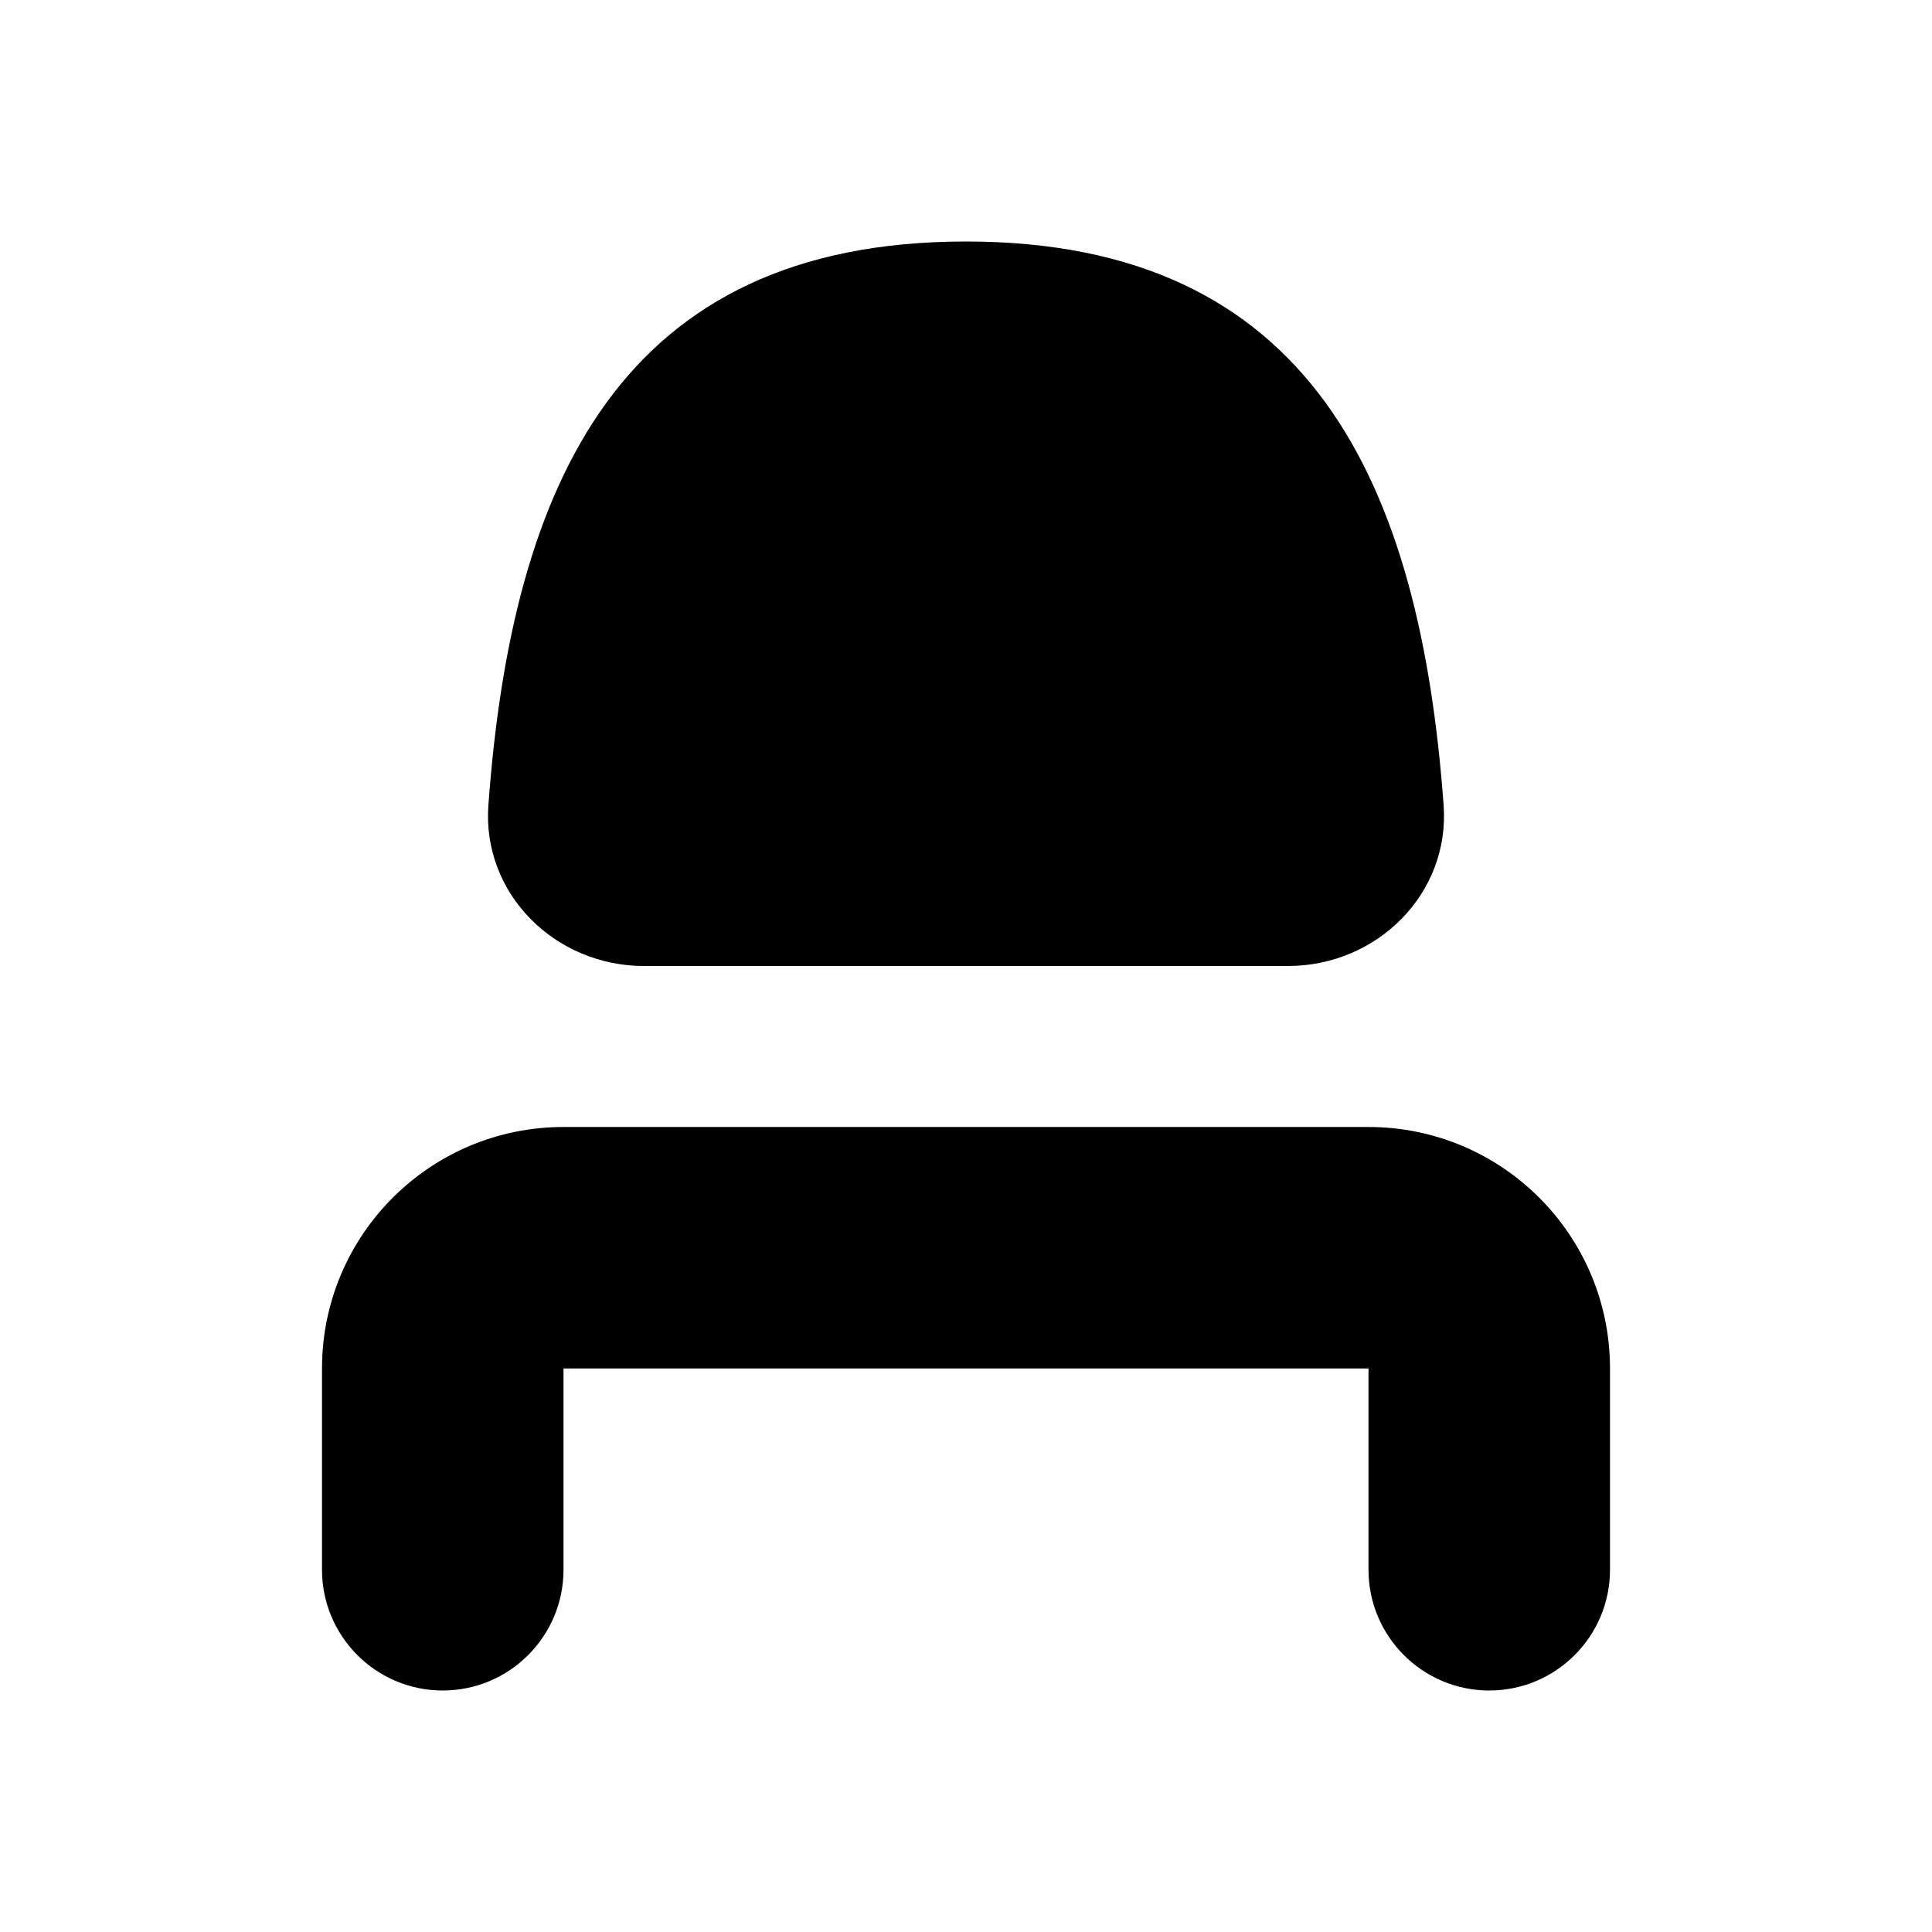
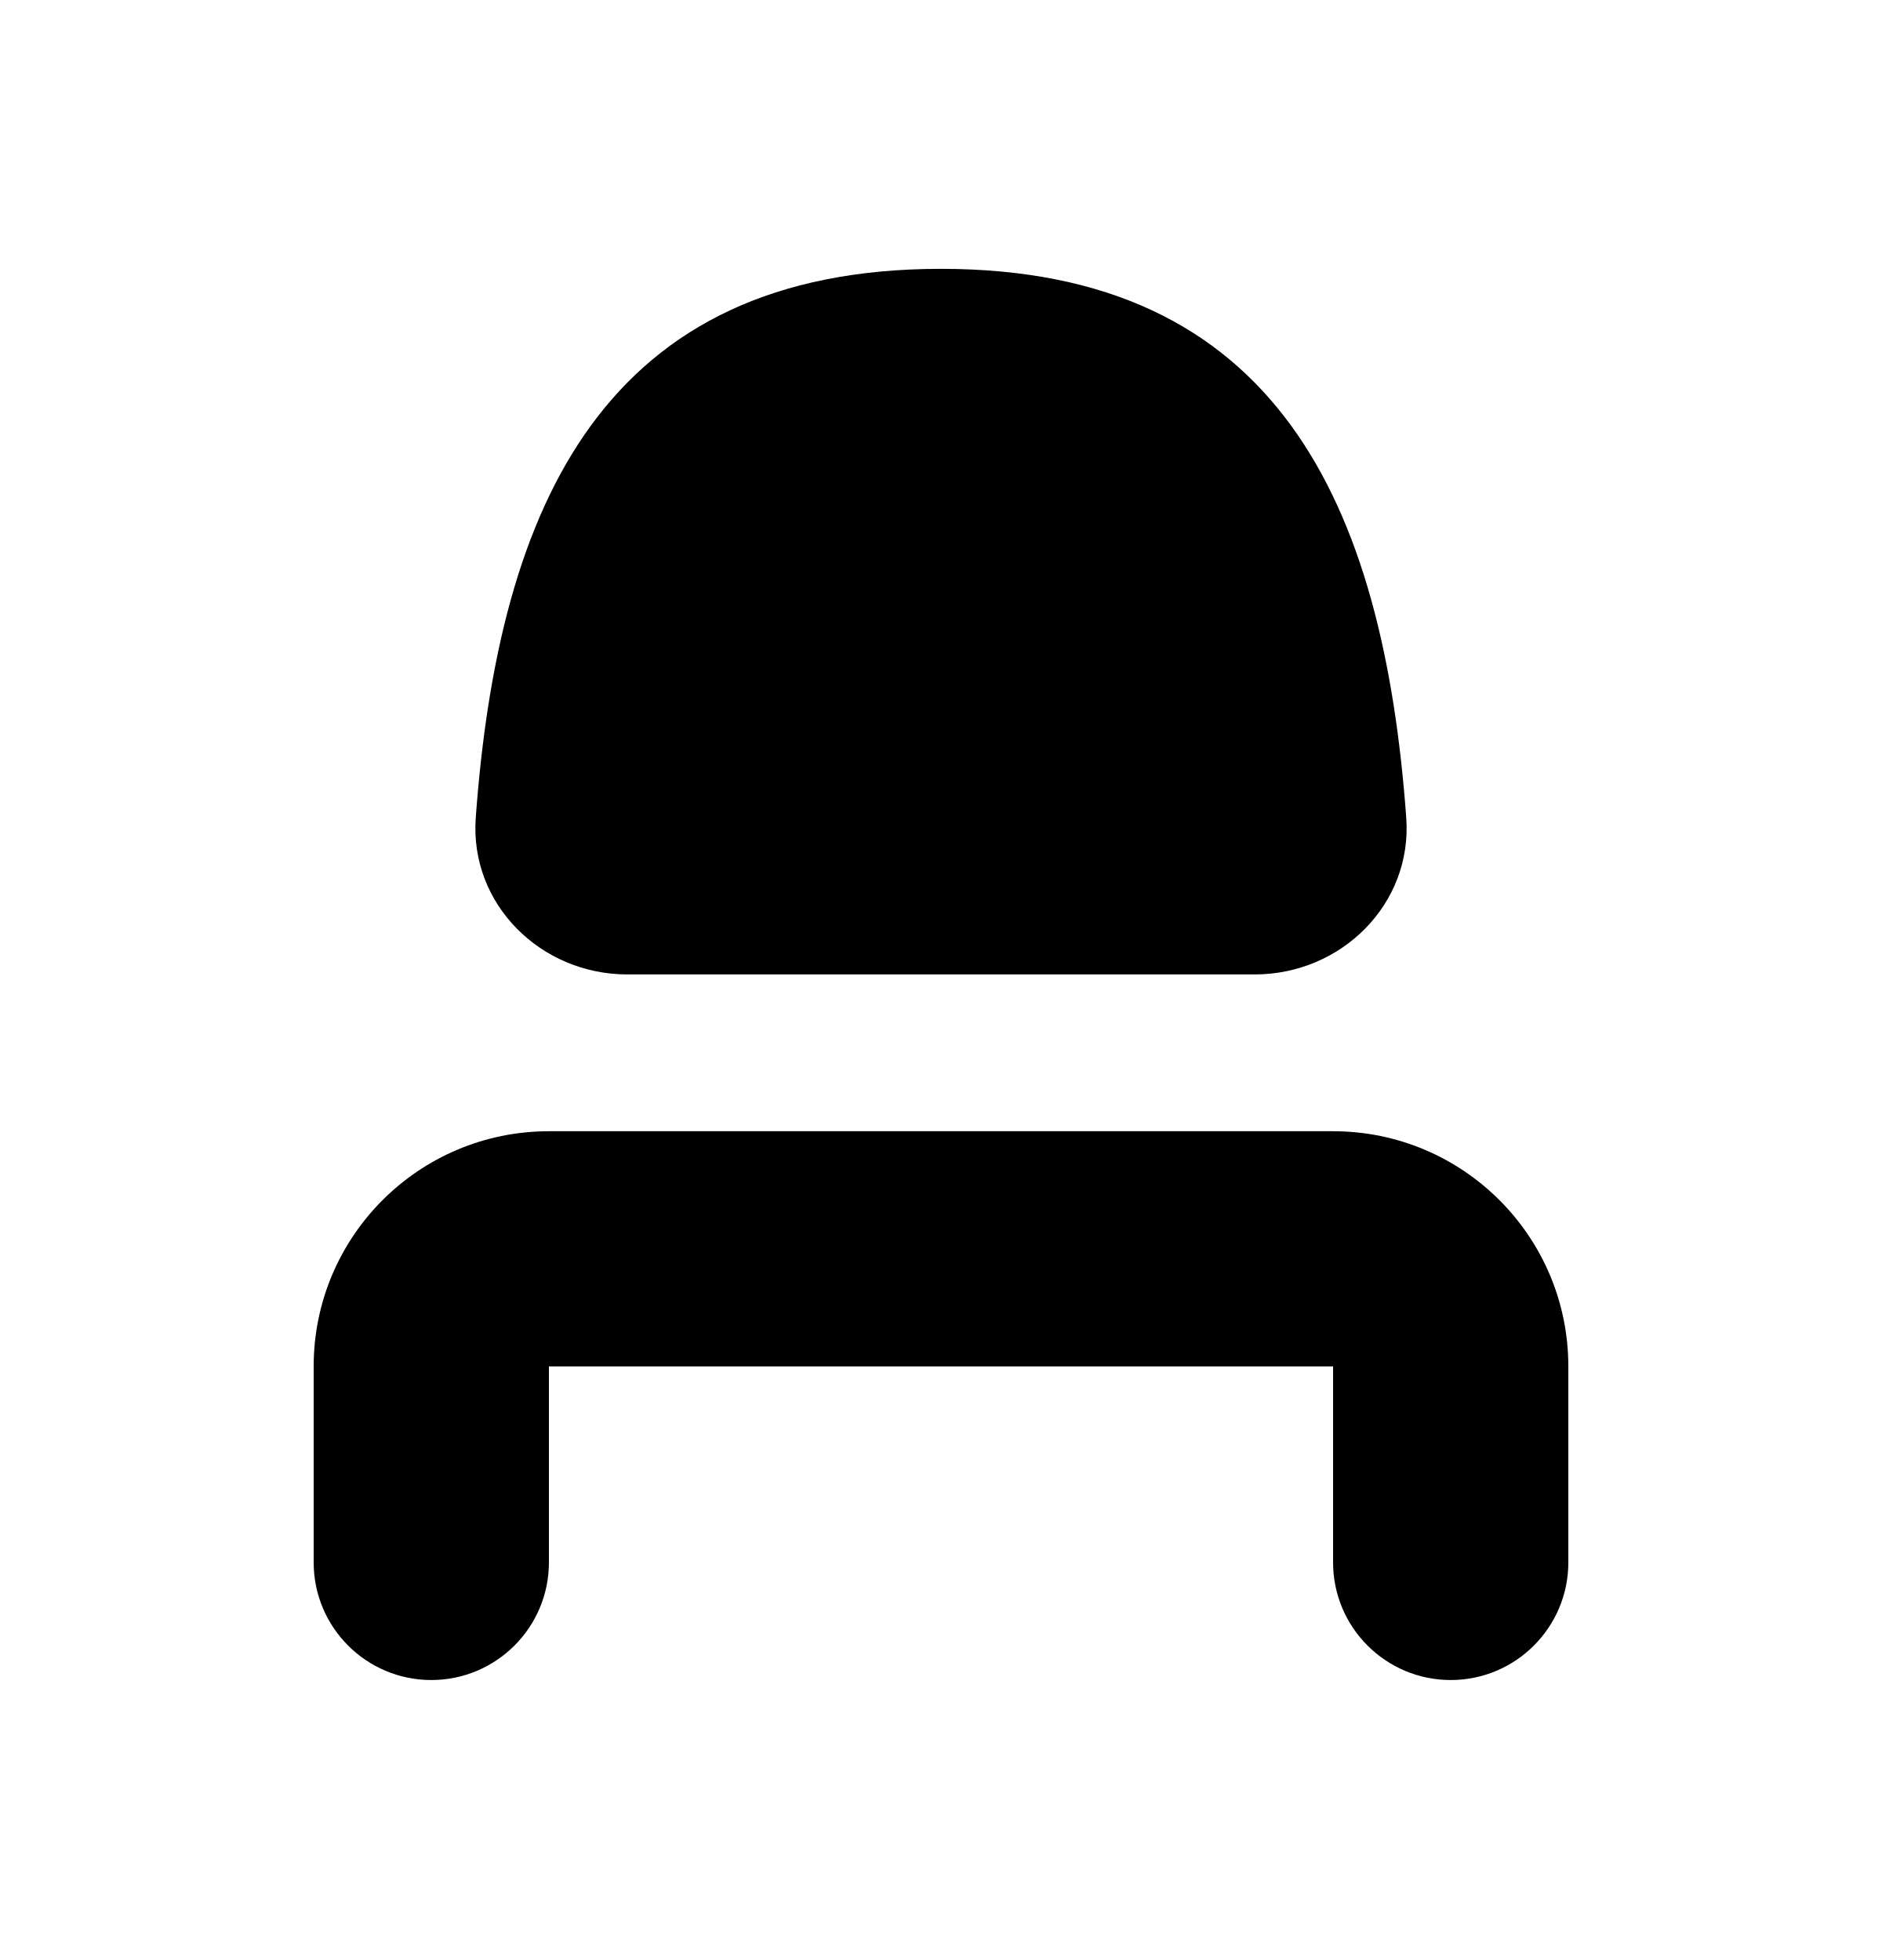
- <svg xmlns="http://www.w3.org/2000/svg" width="24" height="24" viewBox="0 0 24 24" fill="none">
-   <path d="M17 14C18.657 14 20 15.343 20 17V19.5C20 20.328 19.328 21 18.5 21C17.672 21 17 20.328 17 19.5V17H7V19.5C7 20.328 6.328 21 5.5 21C4.672 21 4 20.328 4 19.5V17C4 15.343 5.343 14 7 14H17Z" fill="black" />
-   <path d="M12 3C16.283 3 17.64 5.992 17.933 10.001C18.014 11.102 17.105 12 16 12H8C6.895 12 5.986 11.102 6.067 10.001C6.36 5.992 7.717 3 12 3Z" fill="black" />
+ <svg xmlns="http://www.w3.org/2000/svg" width="24" height="25" viewBox="0 0 24 25" fill="none">
+   <path d="M17 14.429C18.657 14.429 20 15.772 20 17.429V19.929C20 20.757 19.328 21.429 18.5 21.429C17.672 21.429 17 20.757 17 19.929V17.429H7V19.929C7 20.757 6.328 21.429 5.5 21.429C4.672 21.429 4 20.757 4 19.929V17.429C4 15.772 5.343 14.429 7 14.429H17Z" fill="black" />
+   <path d="M12 3.429C16.283 3.429 17.64 6.421 17.933 10.429C18.014 11.531 17.105 12.429 16 12.429H8C6.895 12.429 5.986 11.531 6.067 10.429C6.36 6.421 7.717 3.429 12 3.429Z" fill="black" />
</svg>
